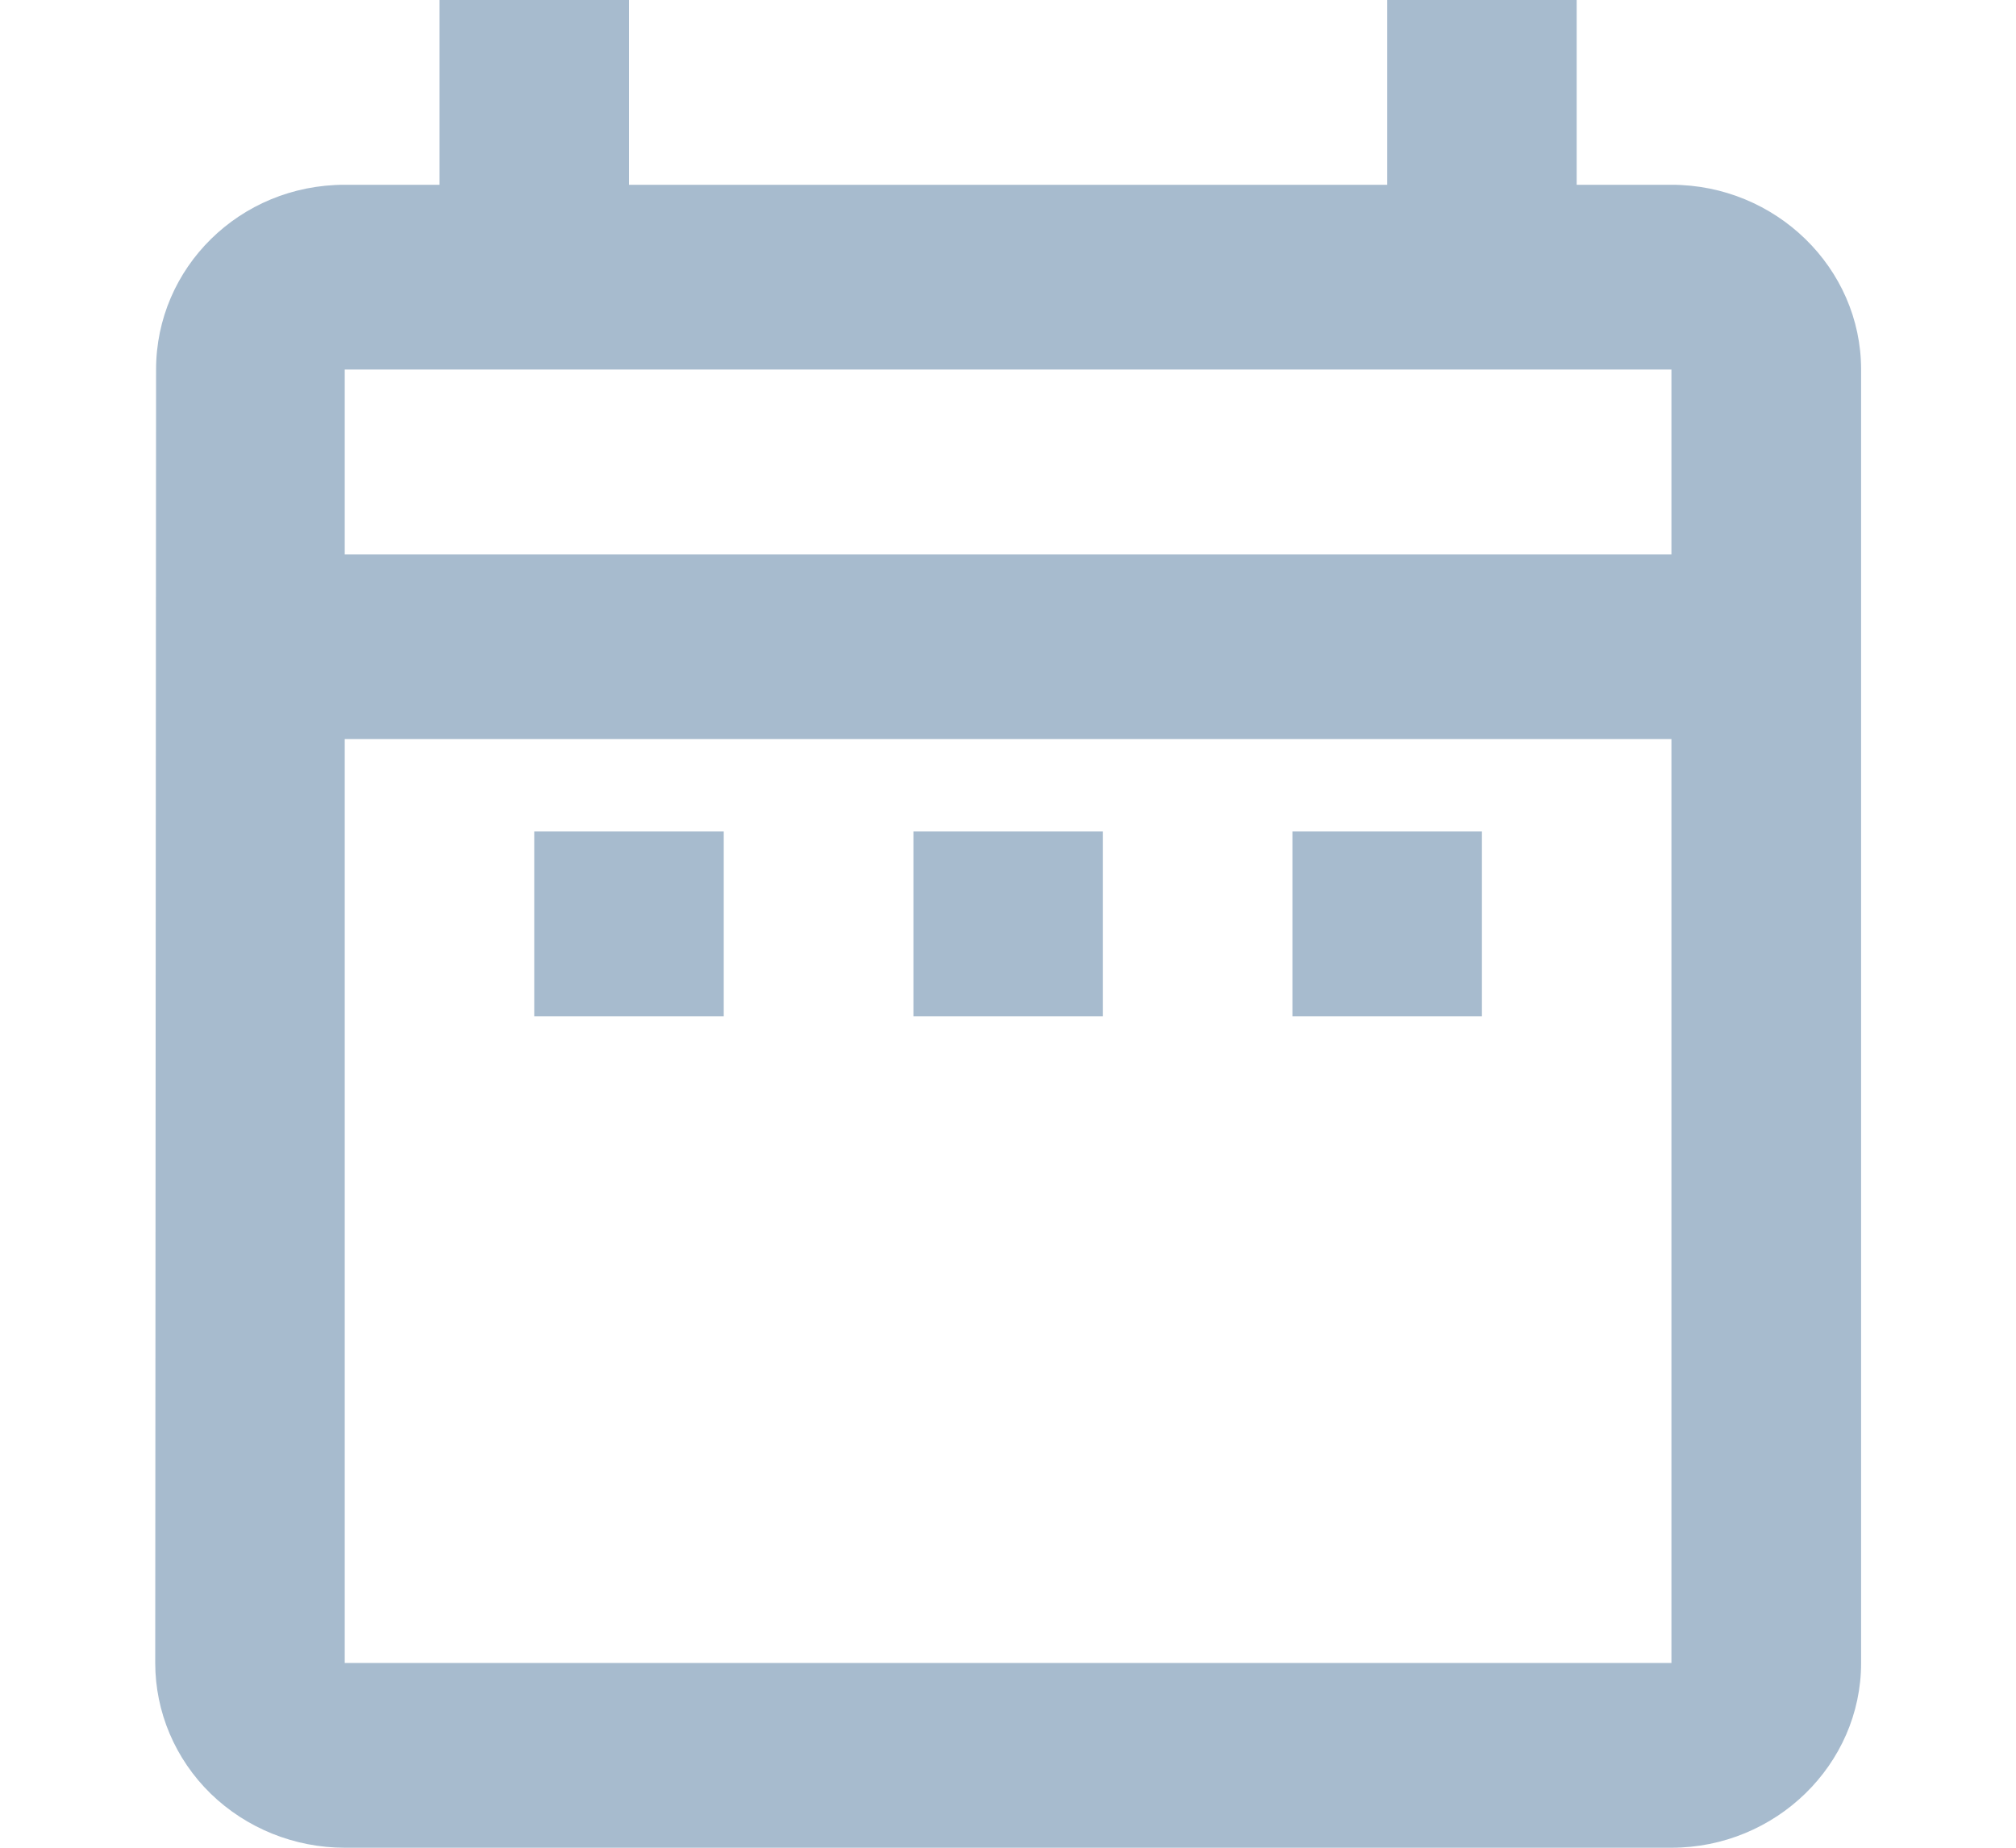
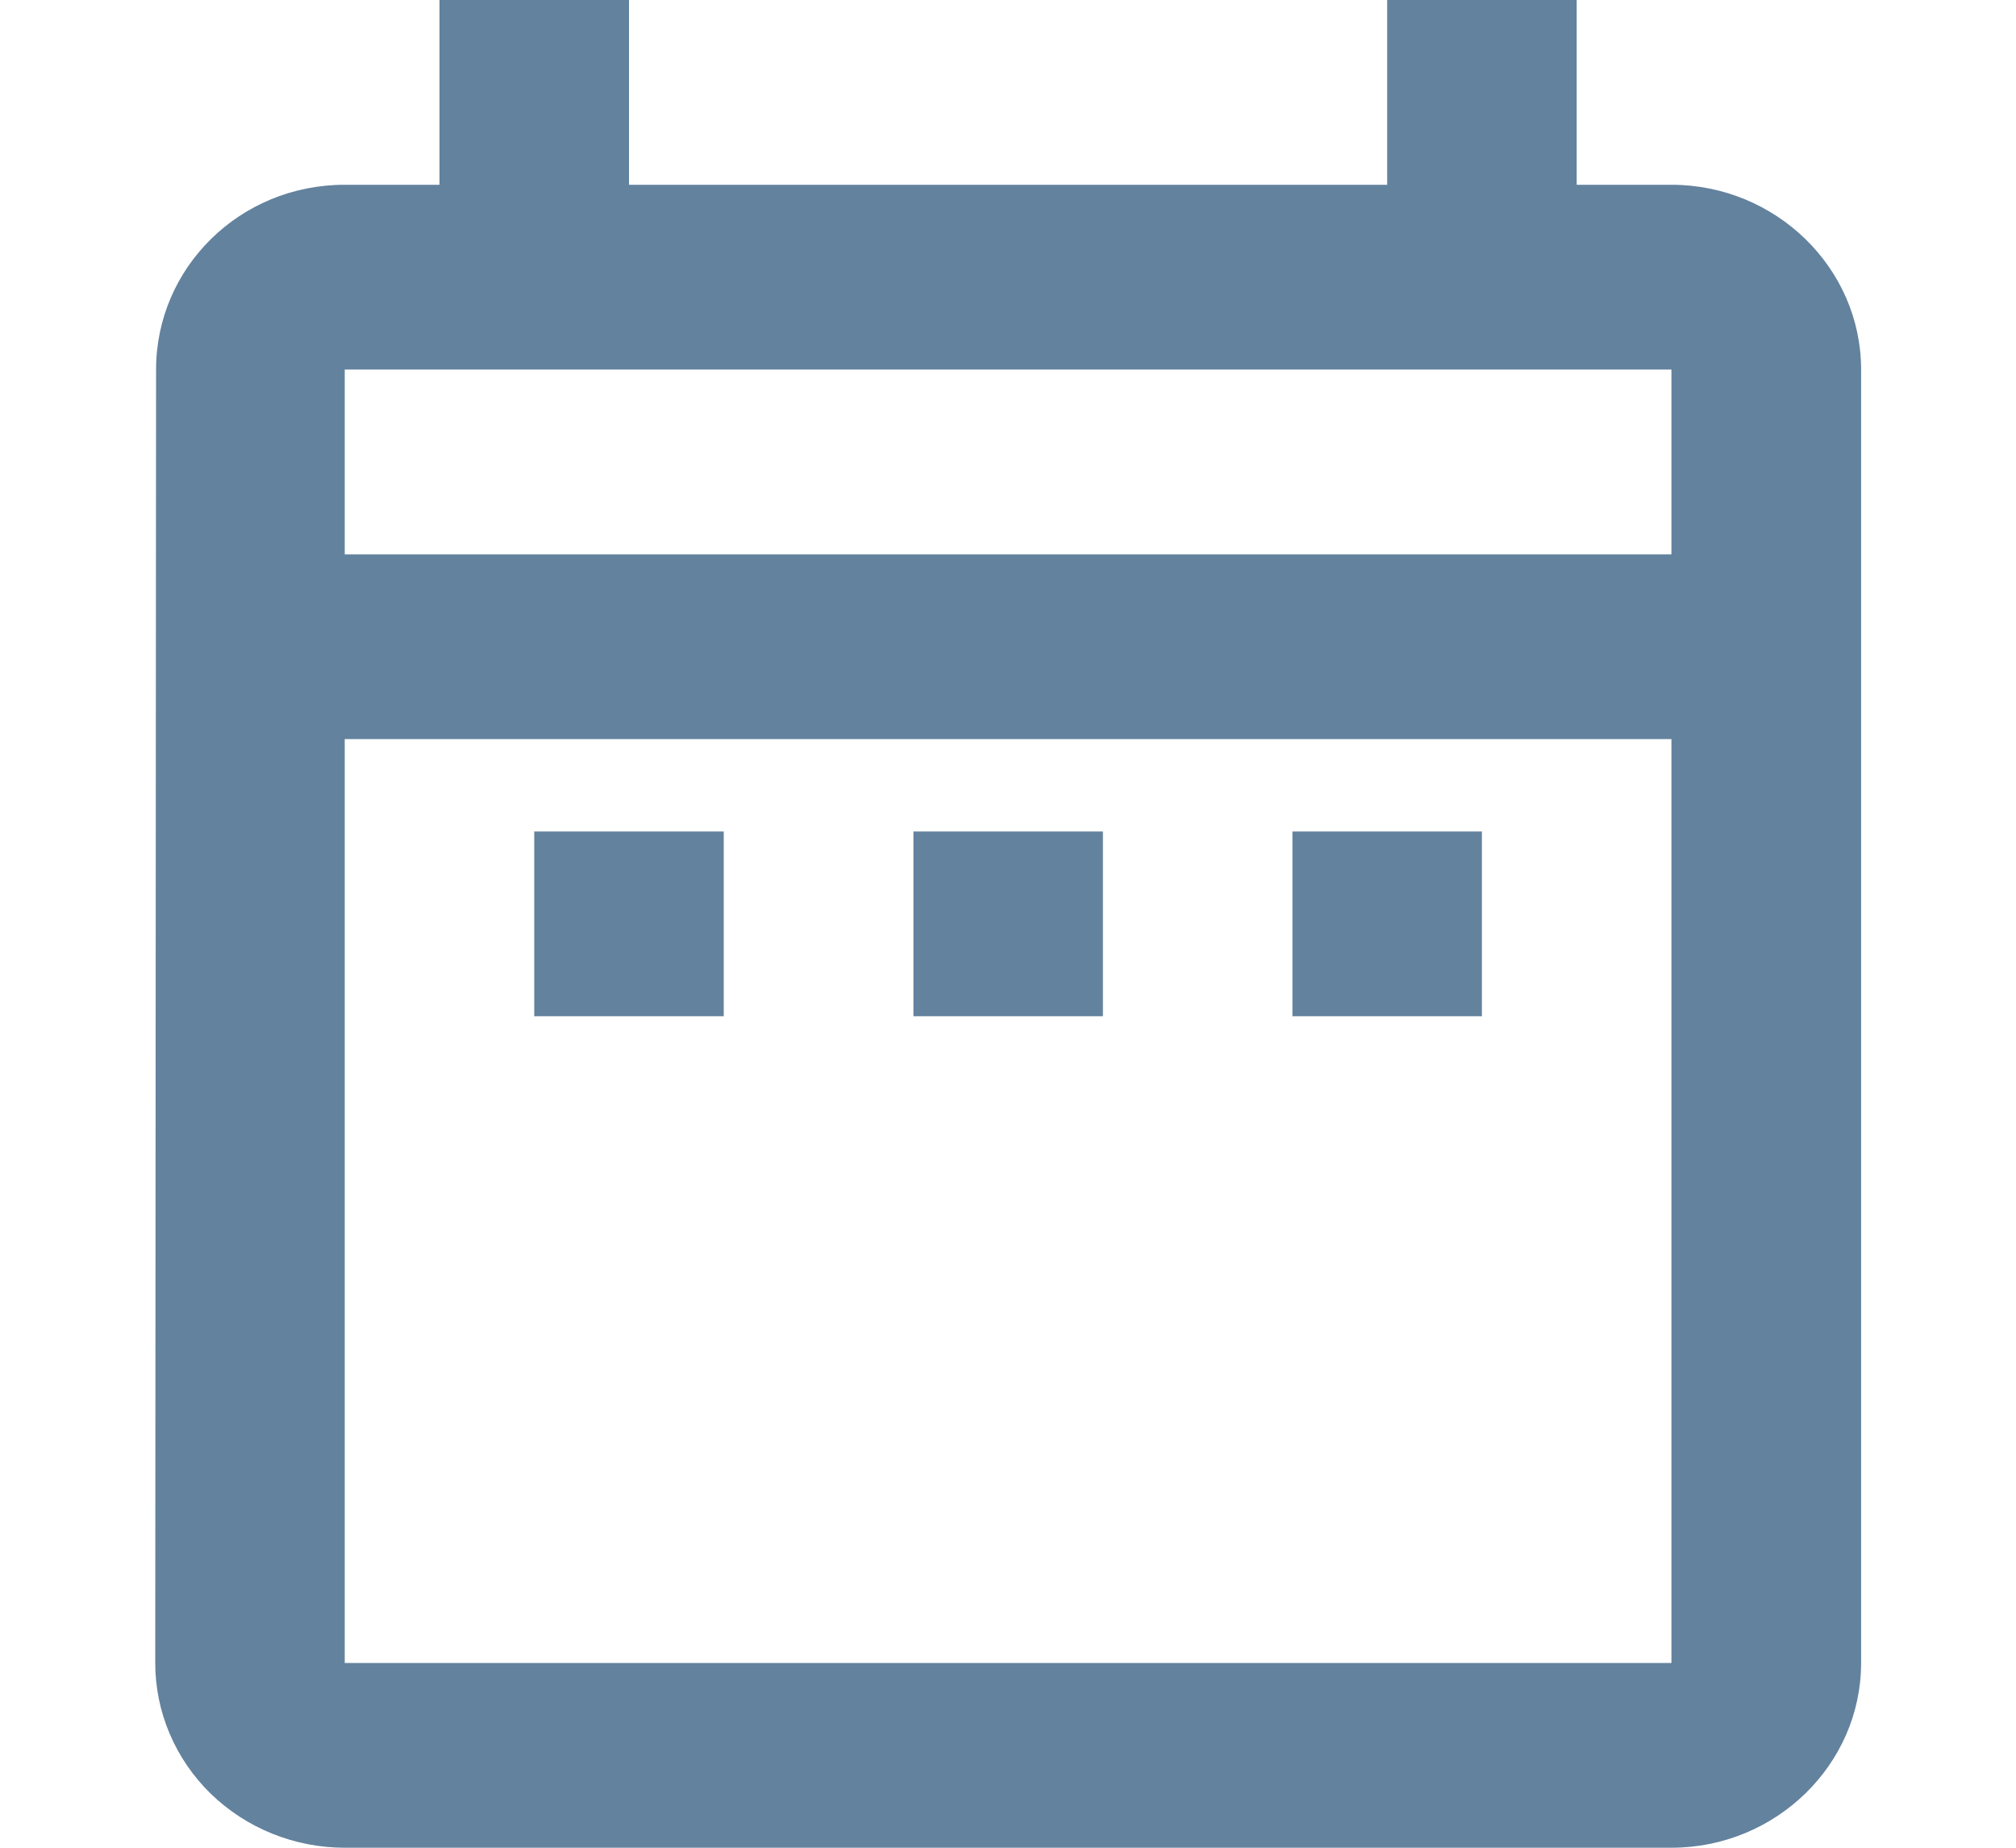
<svg xmlns="http://www.w3.org/2000/svg" width="12" height="11" viewBox="0 0 12 11" fill="none">
-   <path d="M3.18 4.95H4.308V6.05H3.18V4.95ZM11.078 2.2V9.9C11.078 10.505 10.57 11 9.949 11H2.052C1.753 11 1.466 10.884 1.254 10.678C1.043 10.472 0.924 10.192 0.924 9.9L0.929 2.2C0.929 1.595 1.426 1.1 2.052 1.1H2.616V0H3.744V1.1H8.257V0H9.385V1.1H9.949C10.57 1.1 11.078 1.595 11.078 2.2ZM2.052 3.3H9.949V2.2H2.052V3.3ZM9.949 9.9V4.4H2.052V9.9H9.949ZM7.693 6.05H8.821V4.95H7.693V6.05ZM5.437 6.05H6.565V4.95H5.437V6.05Z" fill="#A7BBCE" />
+   <path d="M3.18 4.95H4.308V6.05H3.18V4.95ZM11.078 2.2V9.9C11.078 10.505 10.57 11 9.949 11H2.052C1.753 11 1.466 10.884 1.254 10.678C1.043 10.472 0.924 10.192 0.924 9.9L0.929 2.2C0.929 1.595 1.426 1.1 2.052 1.1H2.616V0H3.744V1.1H8.257V0H9.385V1.1H9.949C10.57 1.1 11.078 1.595 11.078 2.2ZM2.052 3.3H9.949V2.2H2.052V3.3ZM9.949 9.9V4.4H2.052V9.9H9.949ZM7.693 6.05H8.821V4.95H7.693V6.05ZM5.437 6.05H6.565V4.95H5.437V6.05Z" fill="#63829E" />
</svg>
